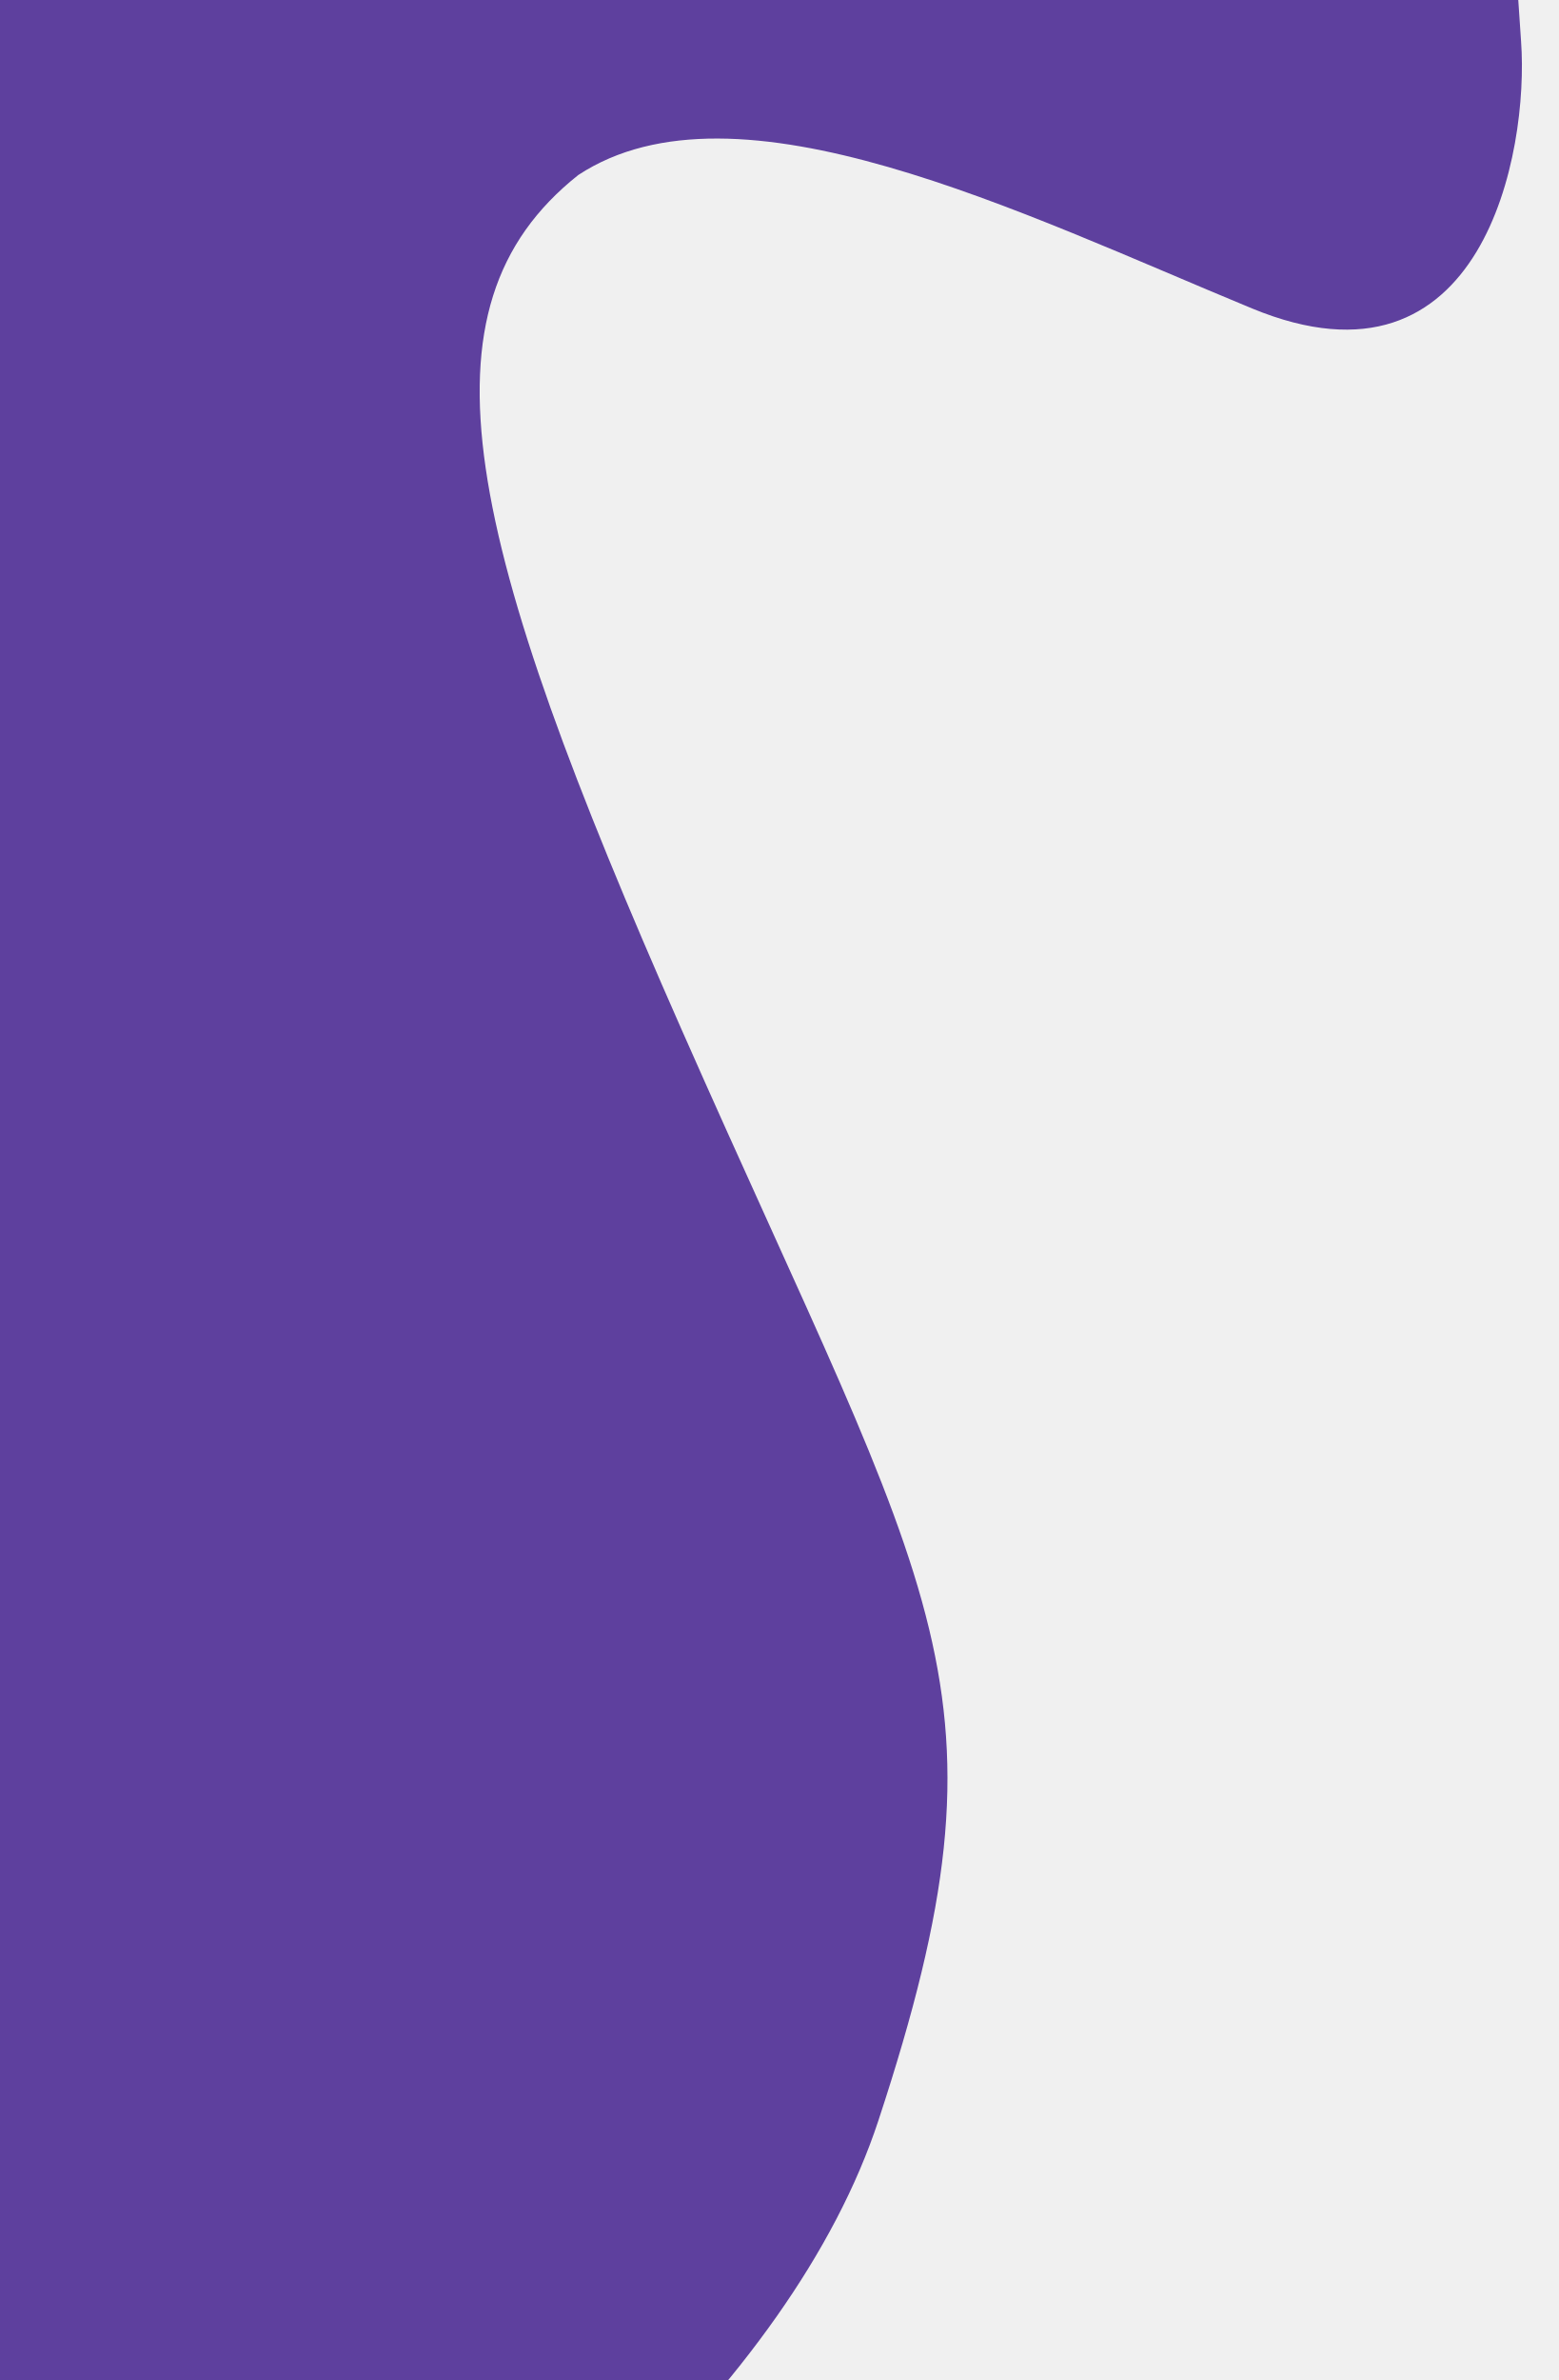
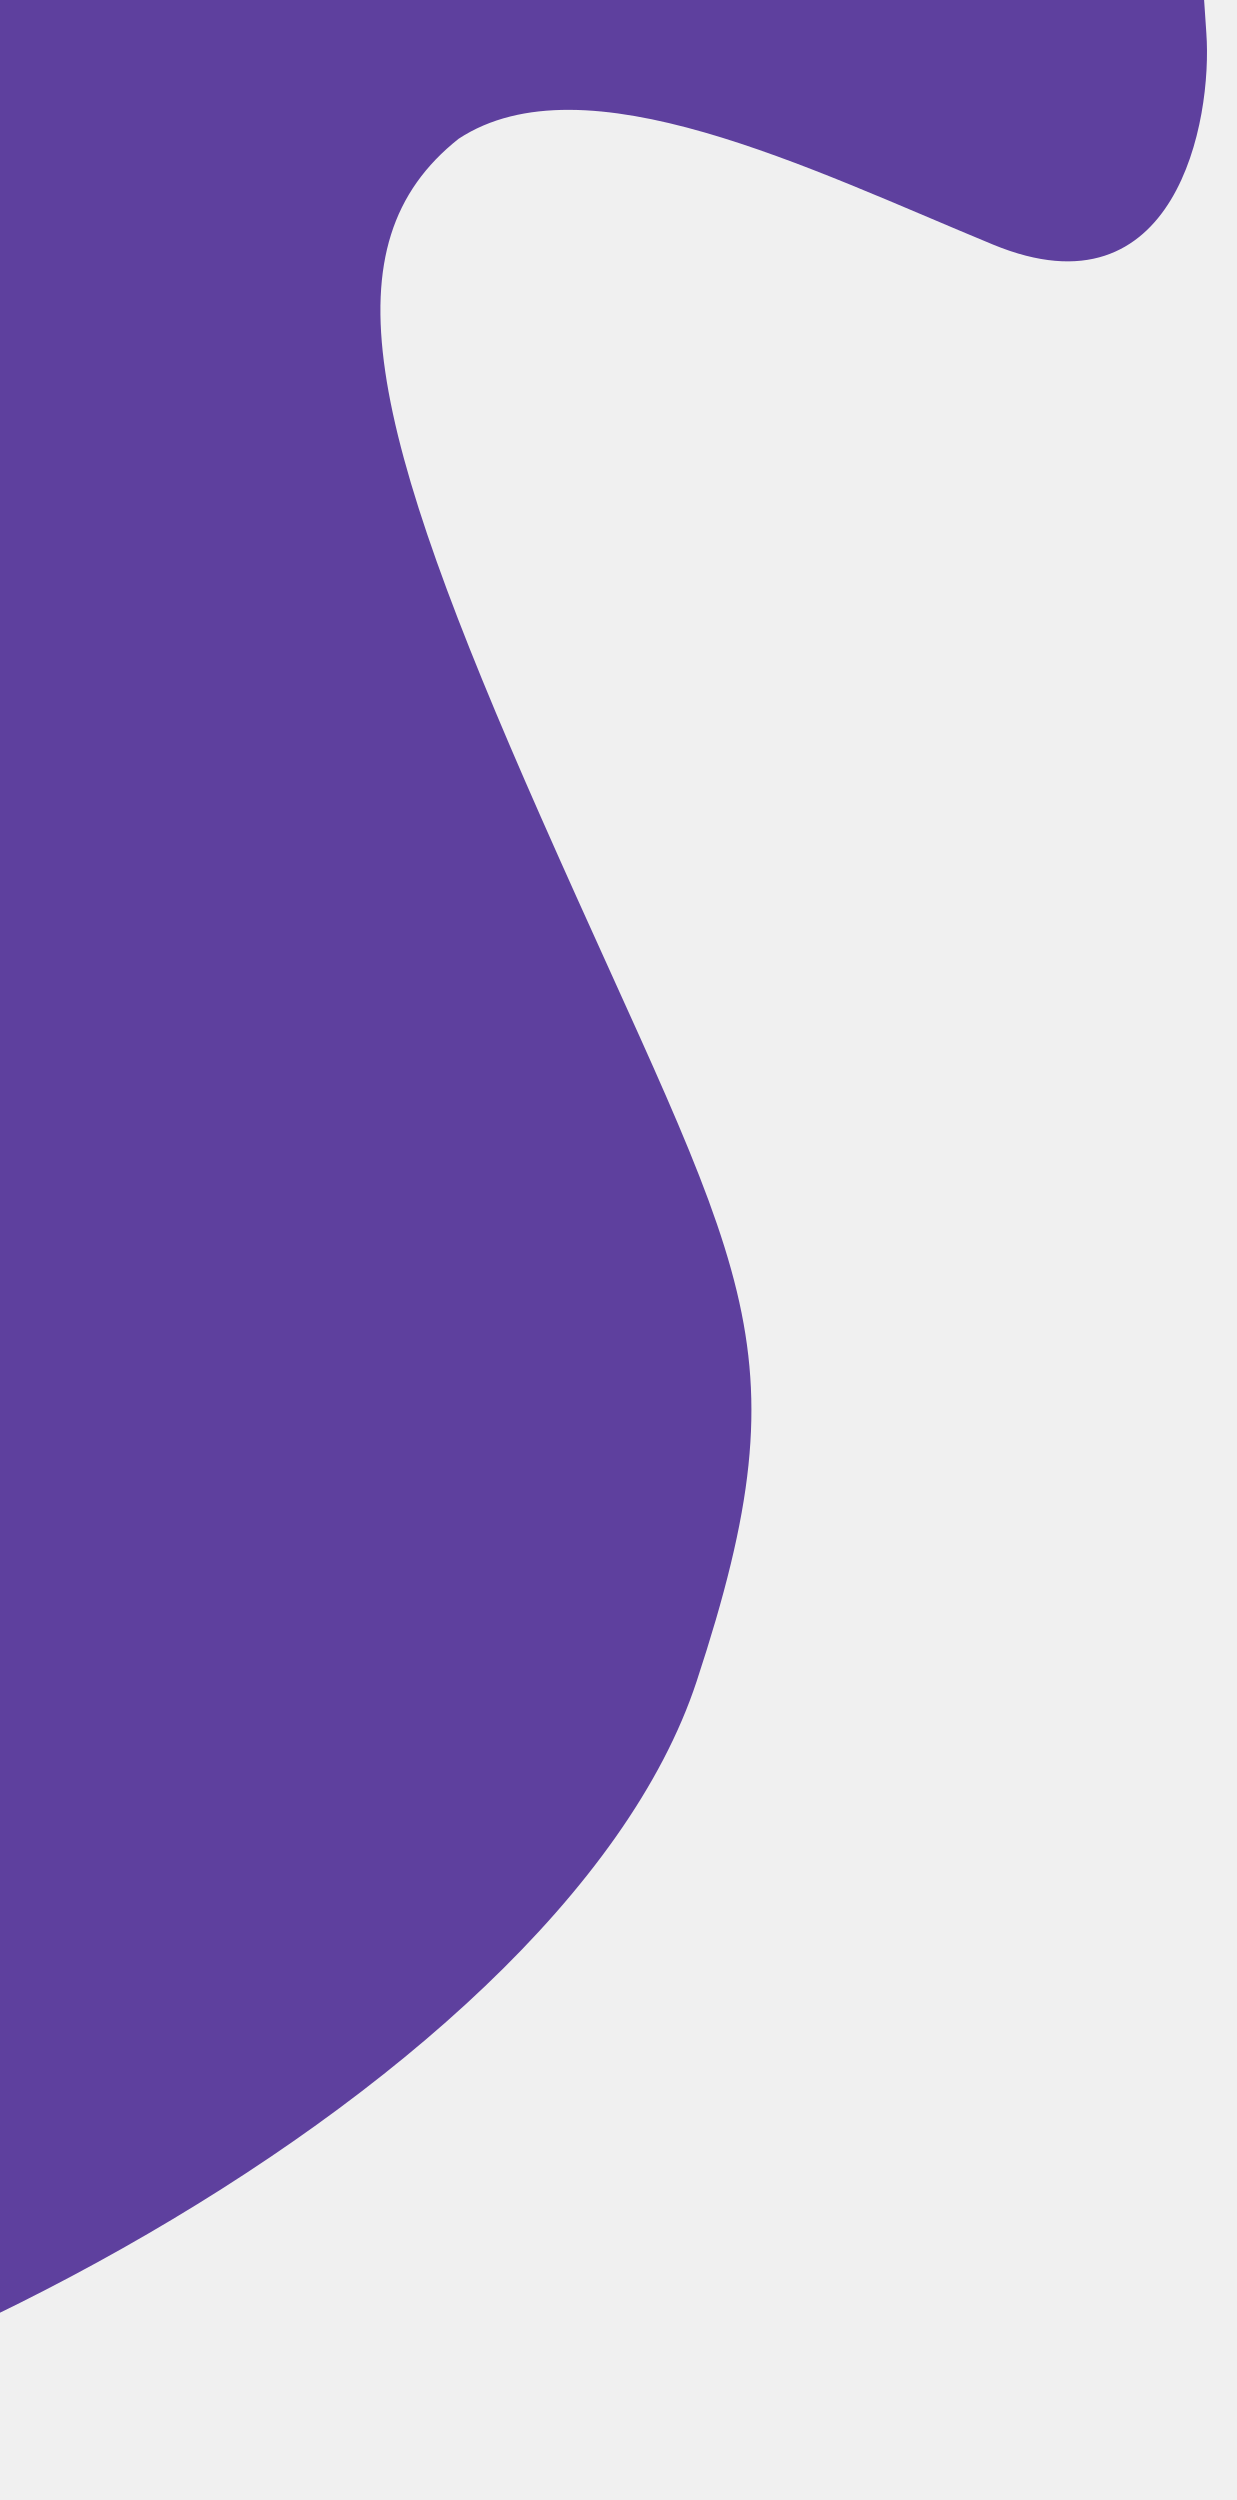
- <svg xmlns="http://www.w3.org/2000/svg" width="589" height="899" viewBox="0 0 589 899" fill="none">
-   <path d="M574.694 15.677C567.739 -80.113 574.694 -90.782 589 -114L-315.909 -114L-316.748 595.335C-308.019 639.715 -307.02 665.887 -316.748 711.435C-338.536 783.678 -338.298 1120.36 -316.748 1191.5C-115.5 1191.5 266.168 1000.59 331.894 800.945C385.841 637.08 353.733 606.909 257.506 388.86C175.712 203.517 154.981 116.538 218.488 66.108C278.375 26.788 385.862 80.516 473.126 116.538C560.389 152.559 577.72 57.351 574.694 15.677Z" fill="#5E409E" />
+ <svg xmlns="http://www.w3.org/2000/svg" width="589" height="1191" viewBox="0 0 589 1191" fill="none">
+   <g clip-path="url(#clip0_1_9501)">
+     <path d="M574.694 15.677C567.739 -80.113 574.694 -90.782 589 -114L-315.909 -114L-316.748 595.335C-308.019 639.715 -307.02 665.887 -316.748 711.435C-338.536 783.678 -338.298 1120.36 -316.748 1191.5C-115.5 1191.5 266.168 1000.59 331.894 800.945C385.841 637.08 353.733 606.909 257.506 388.86C175.712 203.517 154.981 116.538 218.488 66.108C278.375 26.788 385.862 80.516 473.126 116.538C560.389 152.559 577.72 57.351 574.694 15.677Z" fill="#5E409E" />
+   </g>
+   <defs>
+     <clipPath id="clip0_1_9501">
+       <rect width="589" height="1191" fill="white" />
+     </clipPath>
+   </defs>
</svg>
